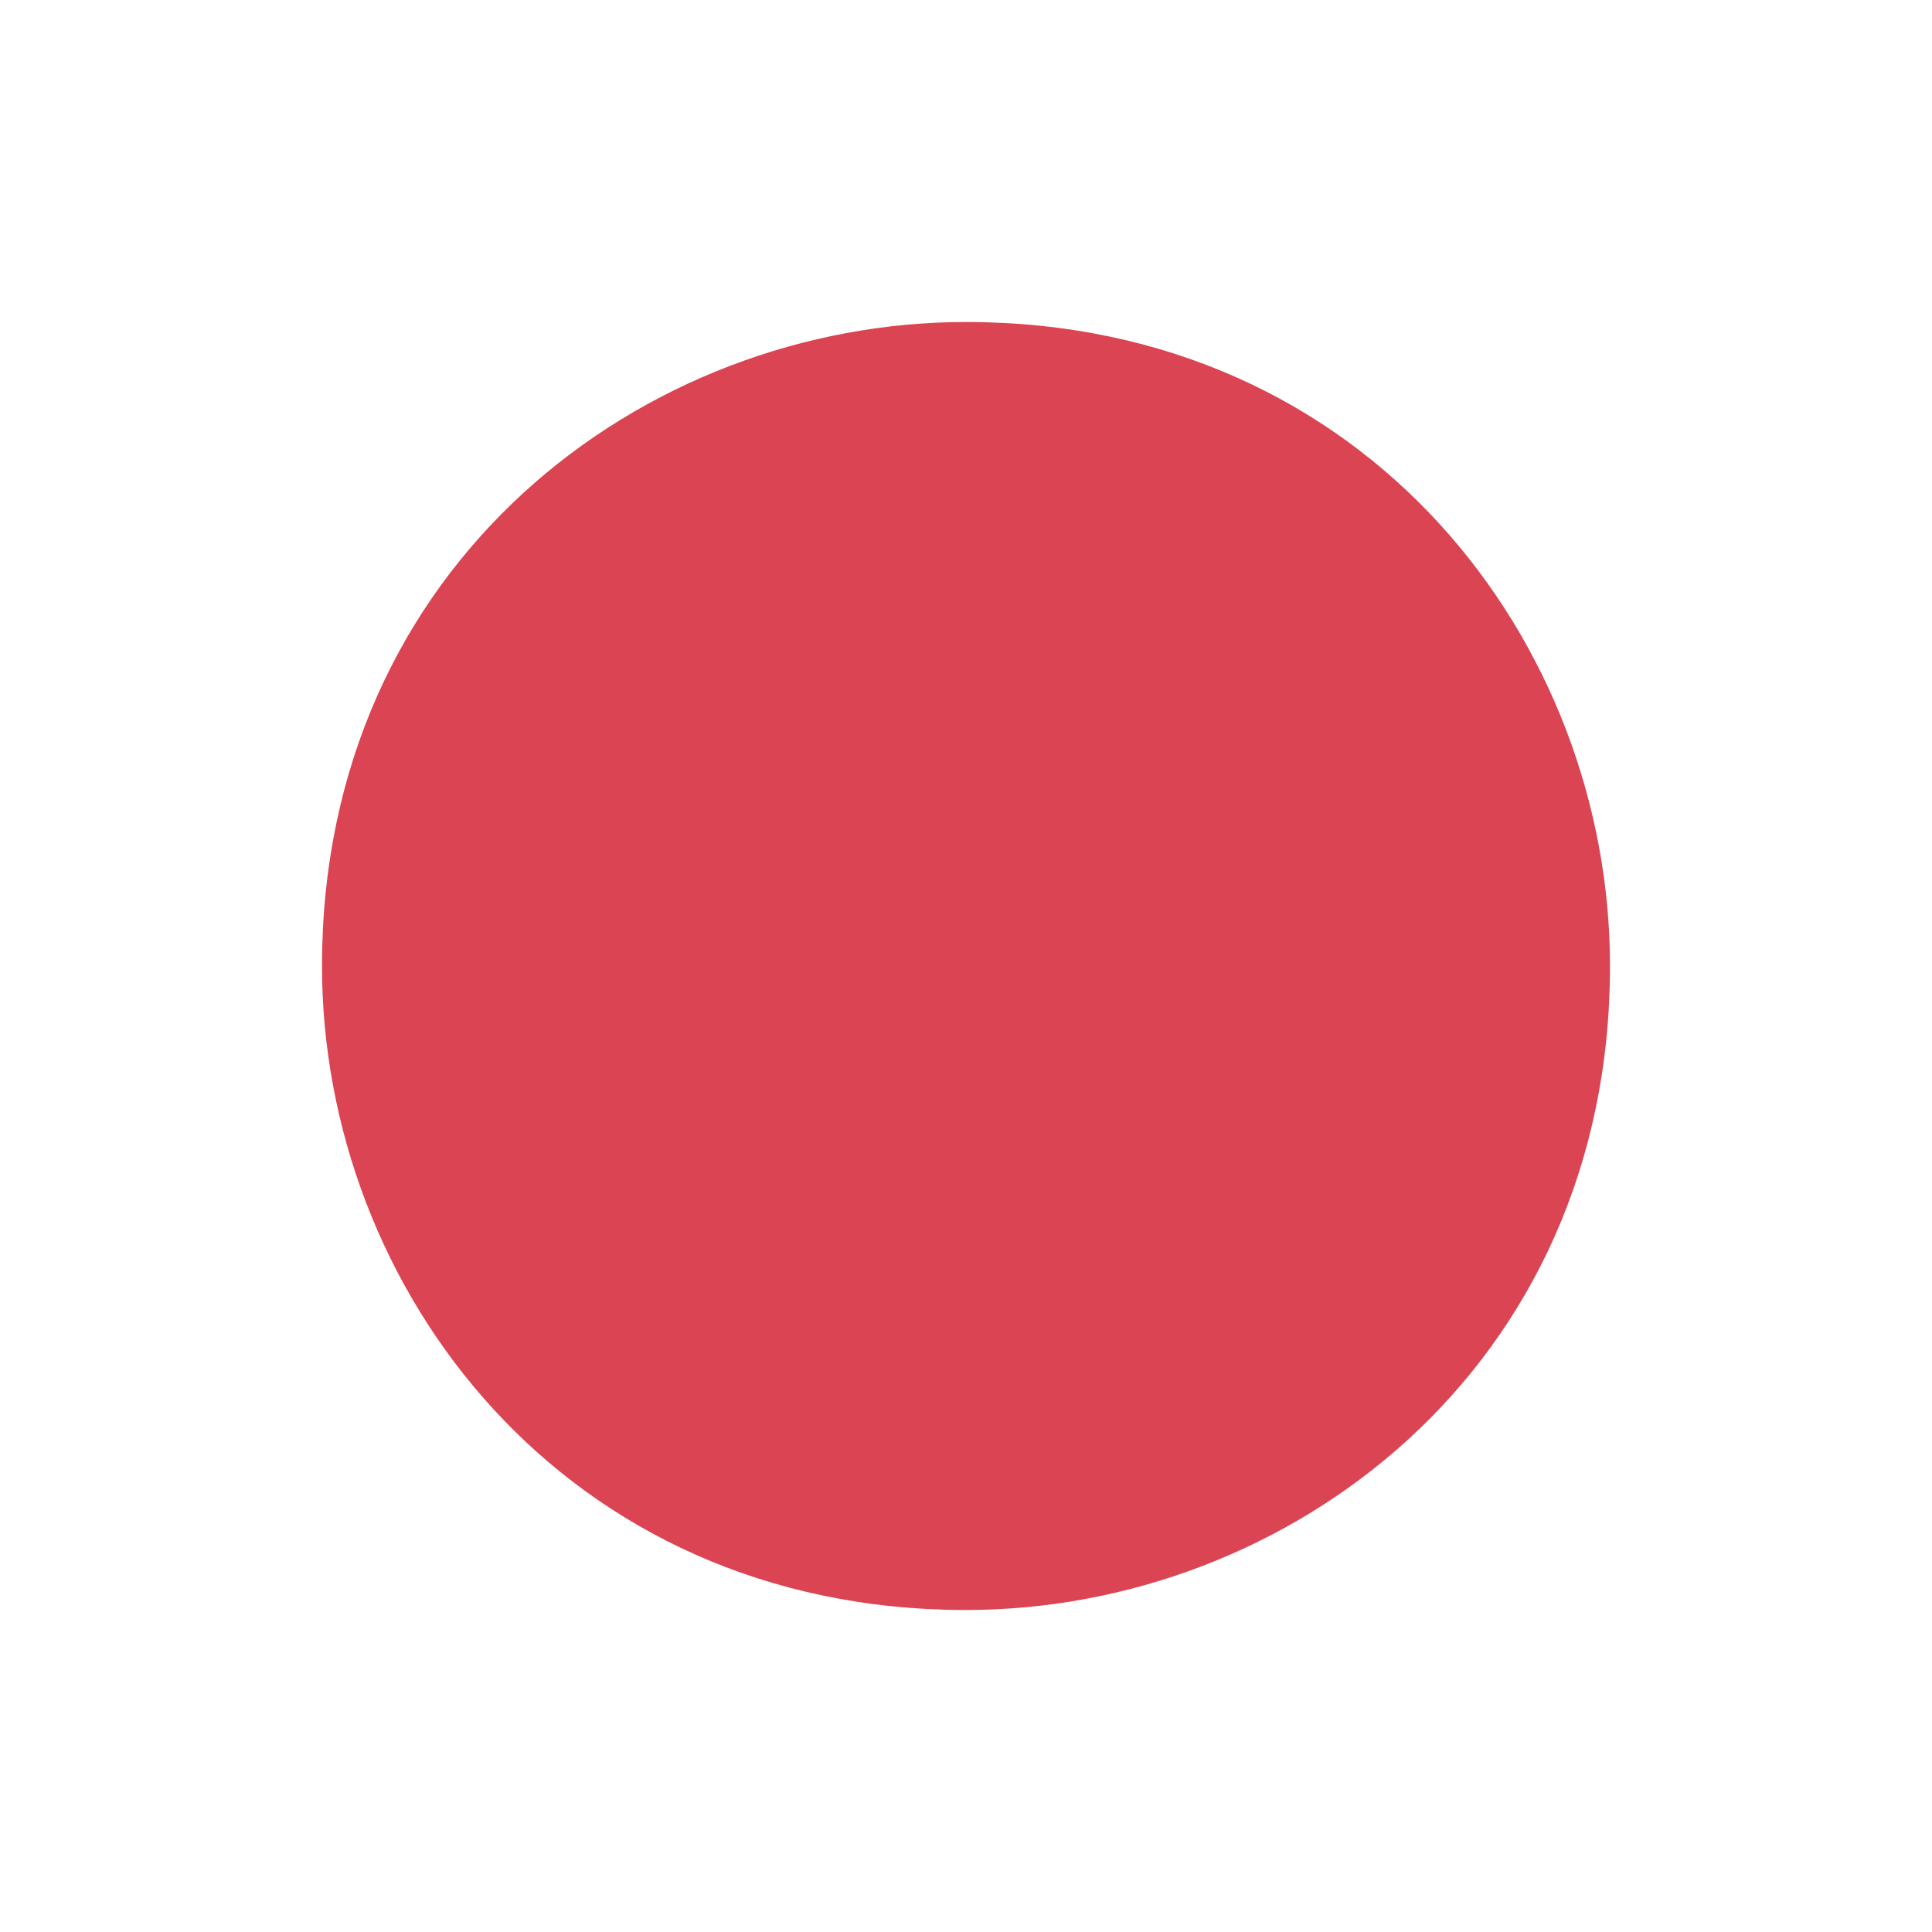
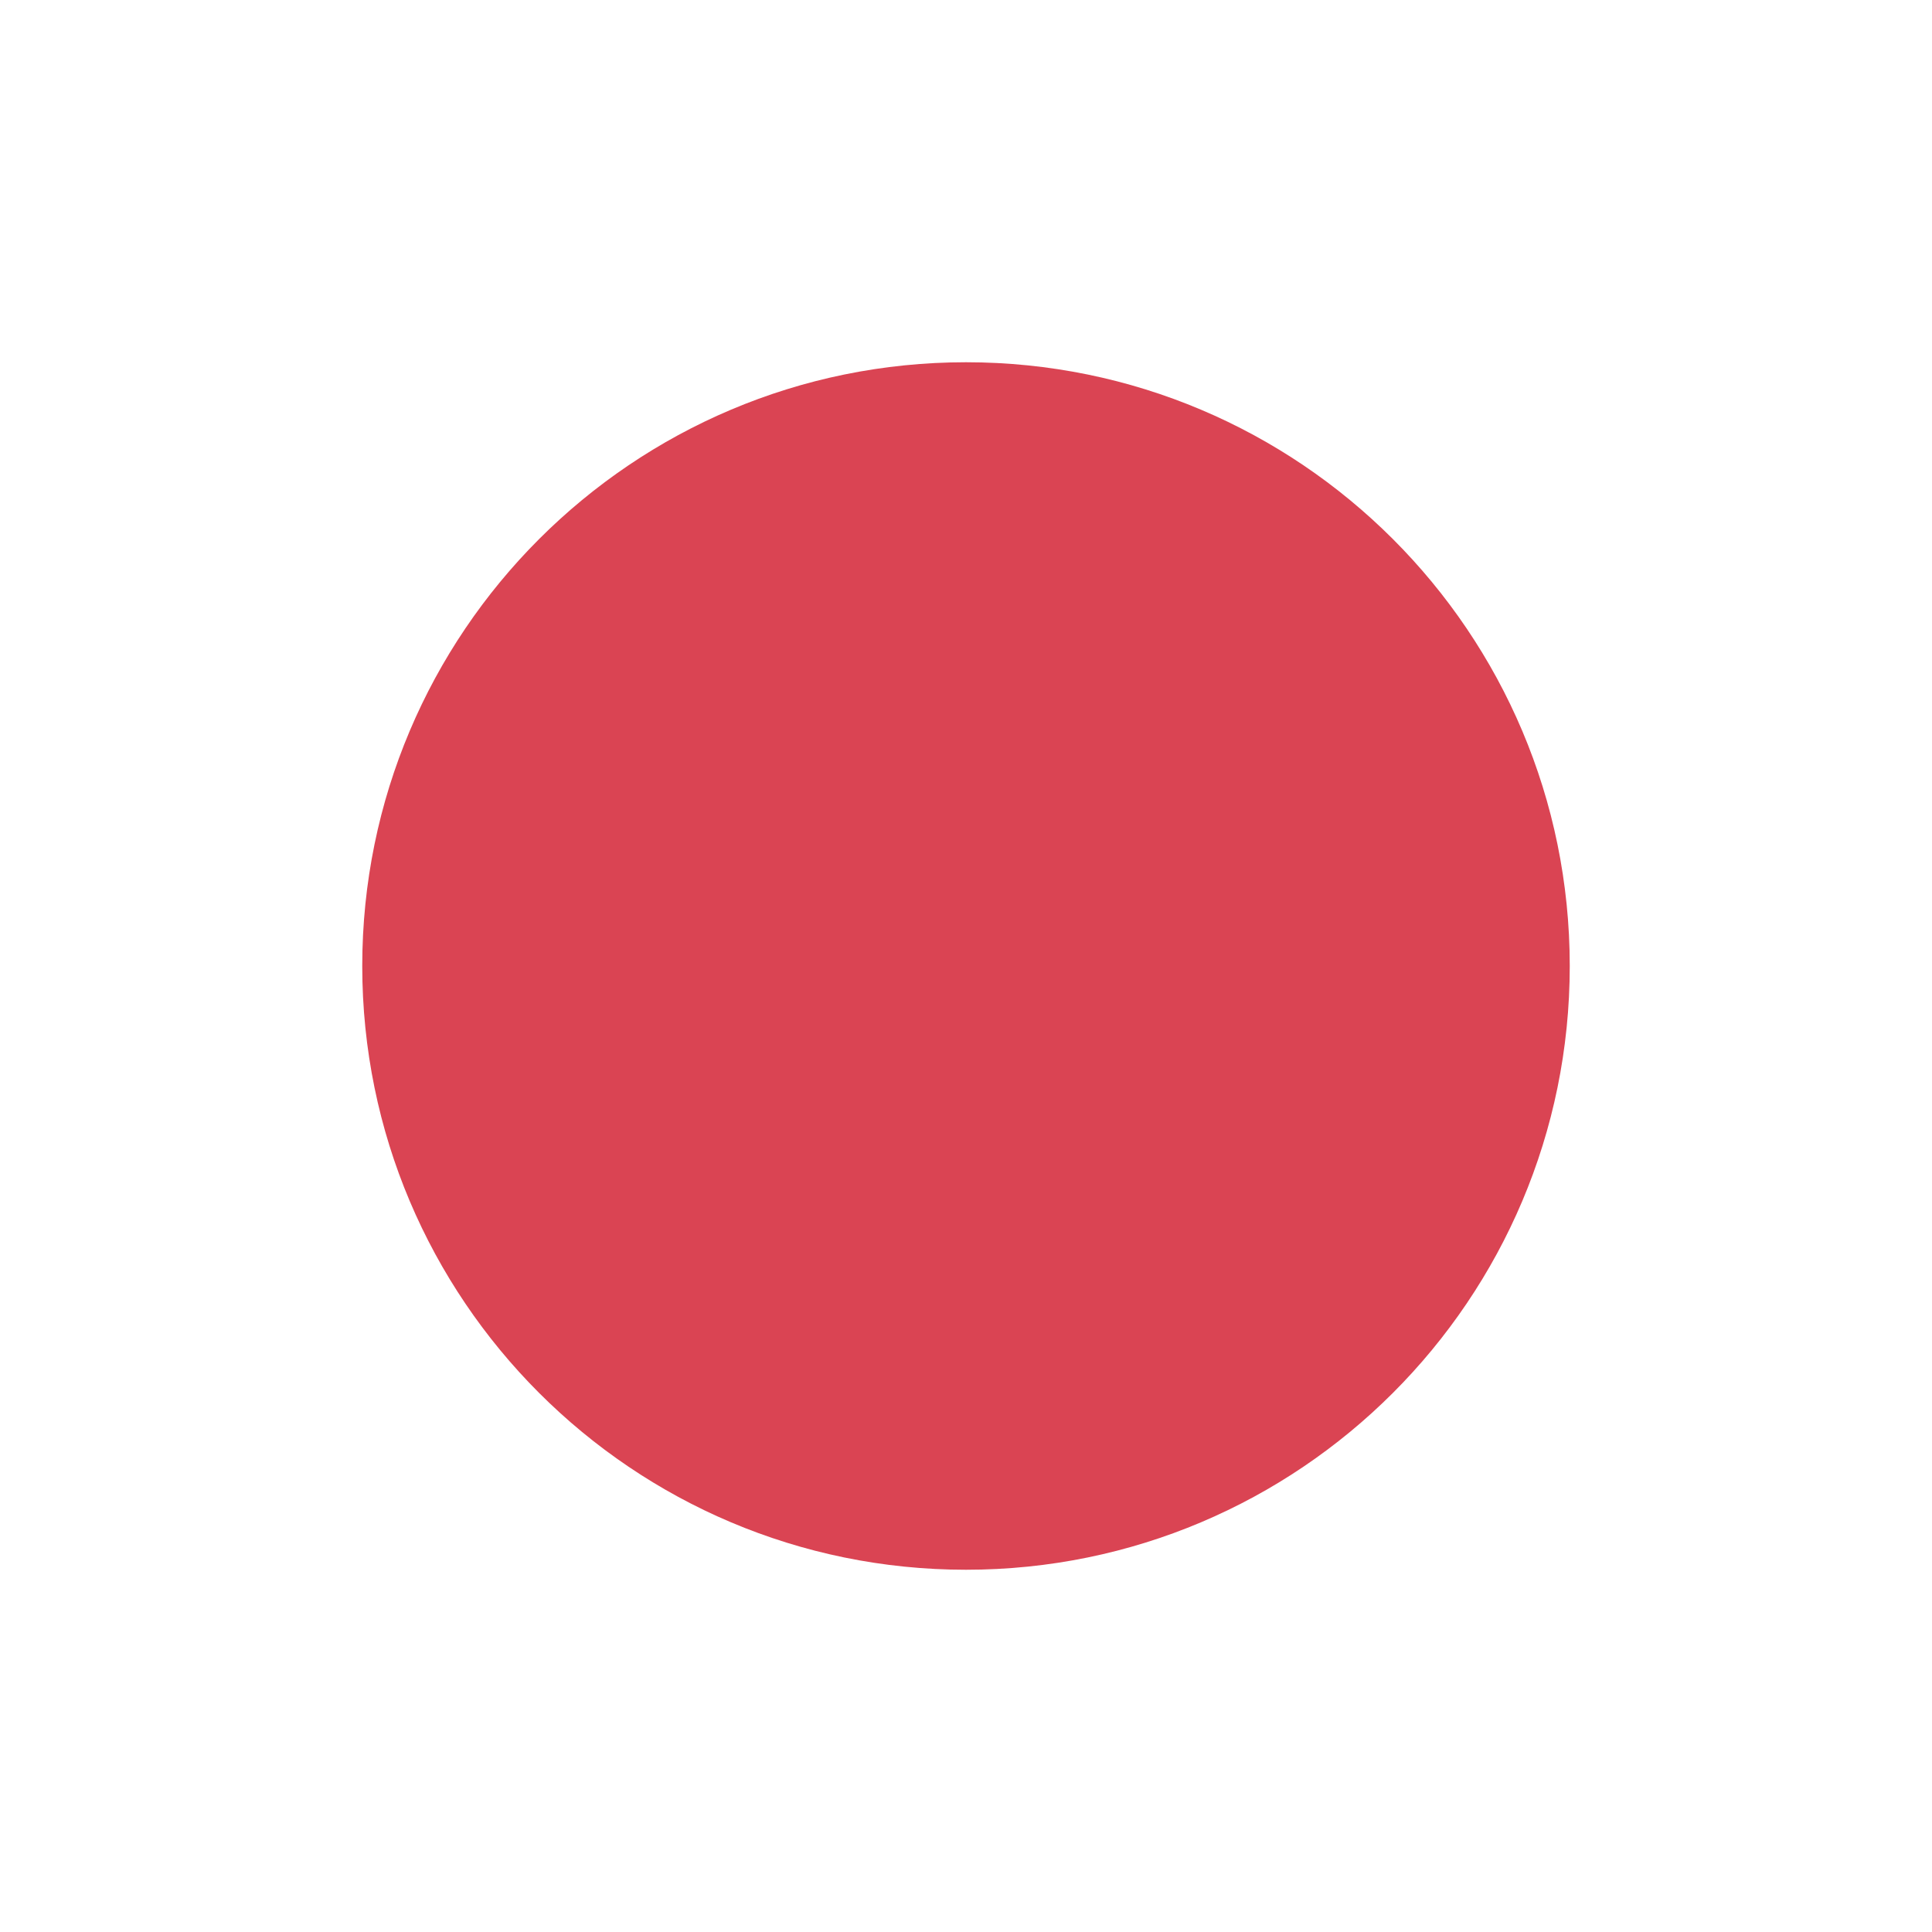
- <svg xmlns="http://www.w3.org/2000/svg" viewBox="0 0 24 24">
+ <svg xmlns="http://www.w3.org/2000/svg" viewBox="0 0 32 32">
  <defs id="defs3051">
    <style type="text/css" id="current-color-scheme">
-       .ColorScheme-NegativeText {
-         color:#da4453;
+       .ColorScheme-Text {
+         color:#232629;
      }
      </style>
  </defs>
-   <path style="fill:currentColor;fill-opacity:1;stroke:none" d="m 12 4 c -4 0 -8 3 -8 8 0 4 3 8 8 8 4 0 8 -3 8 -8 0 -4 -3 -8 -8 -8 z" class="ColorScheme-NegativeText" />
+   <path style="fill:#da4453" d="M 26 16 A 10 10 0 0 1 16 26 10 10 0 0 1 6 16 10 10 0 0 1 16 6 10 10 0 0 1 26 16 Z" id="circle44" />
</svg>
